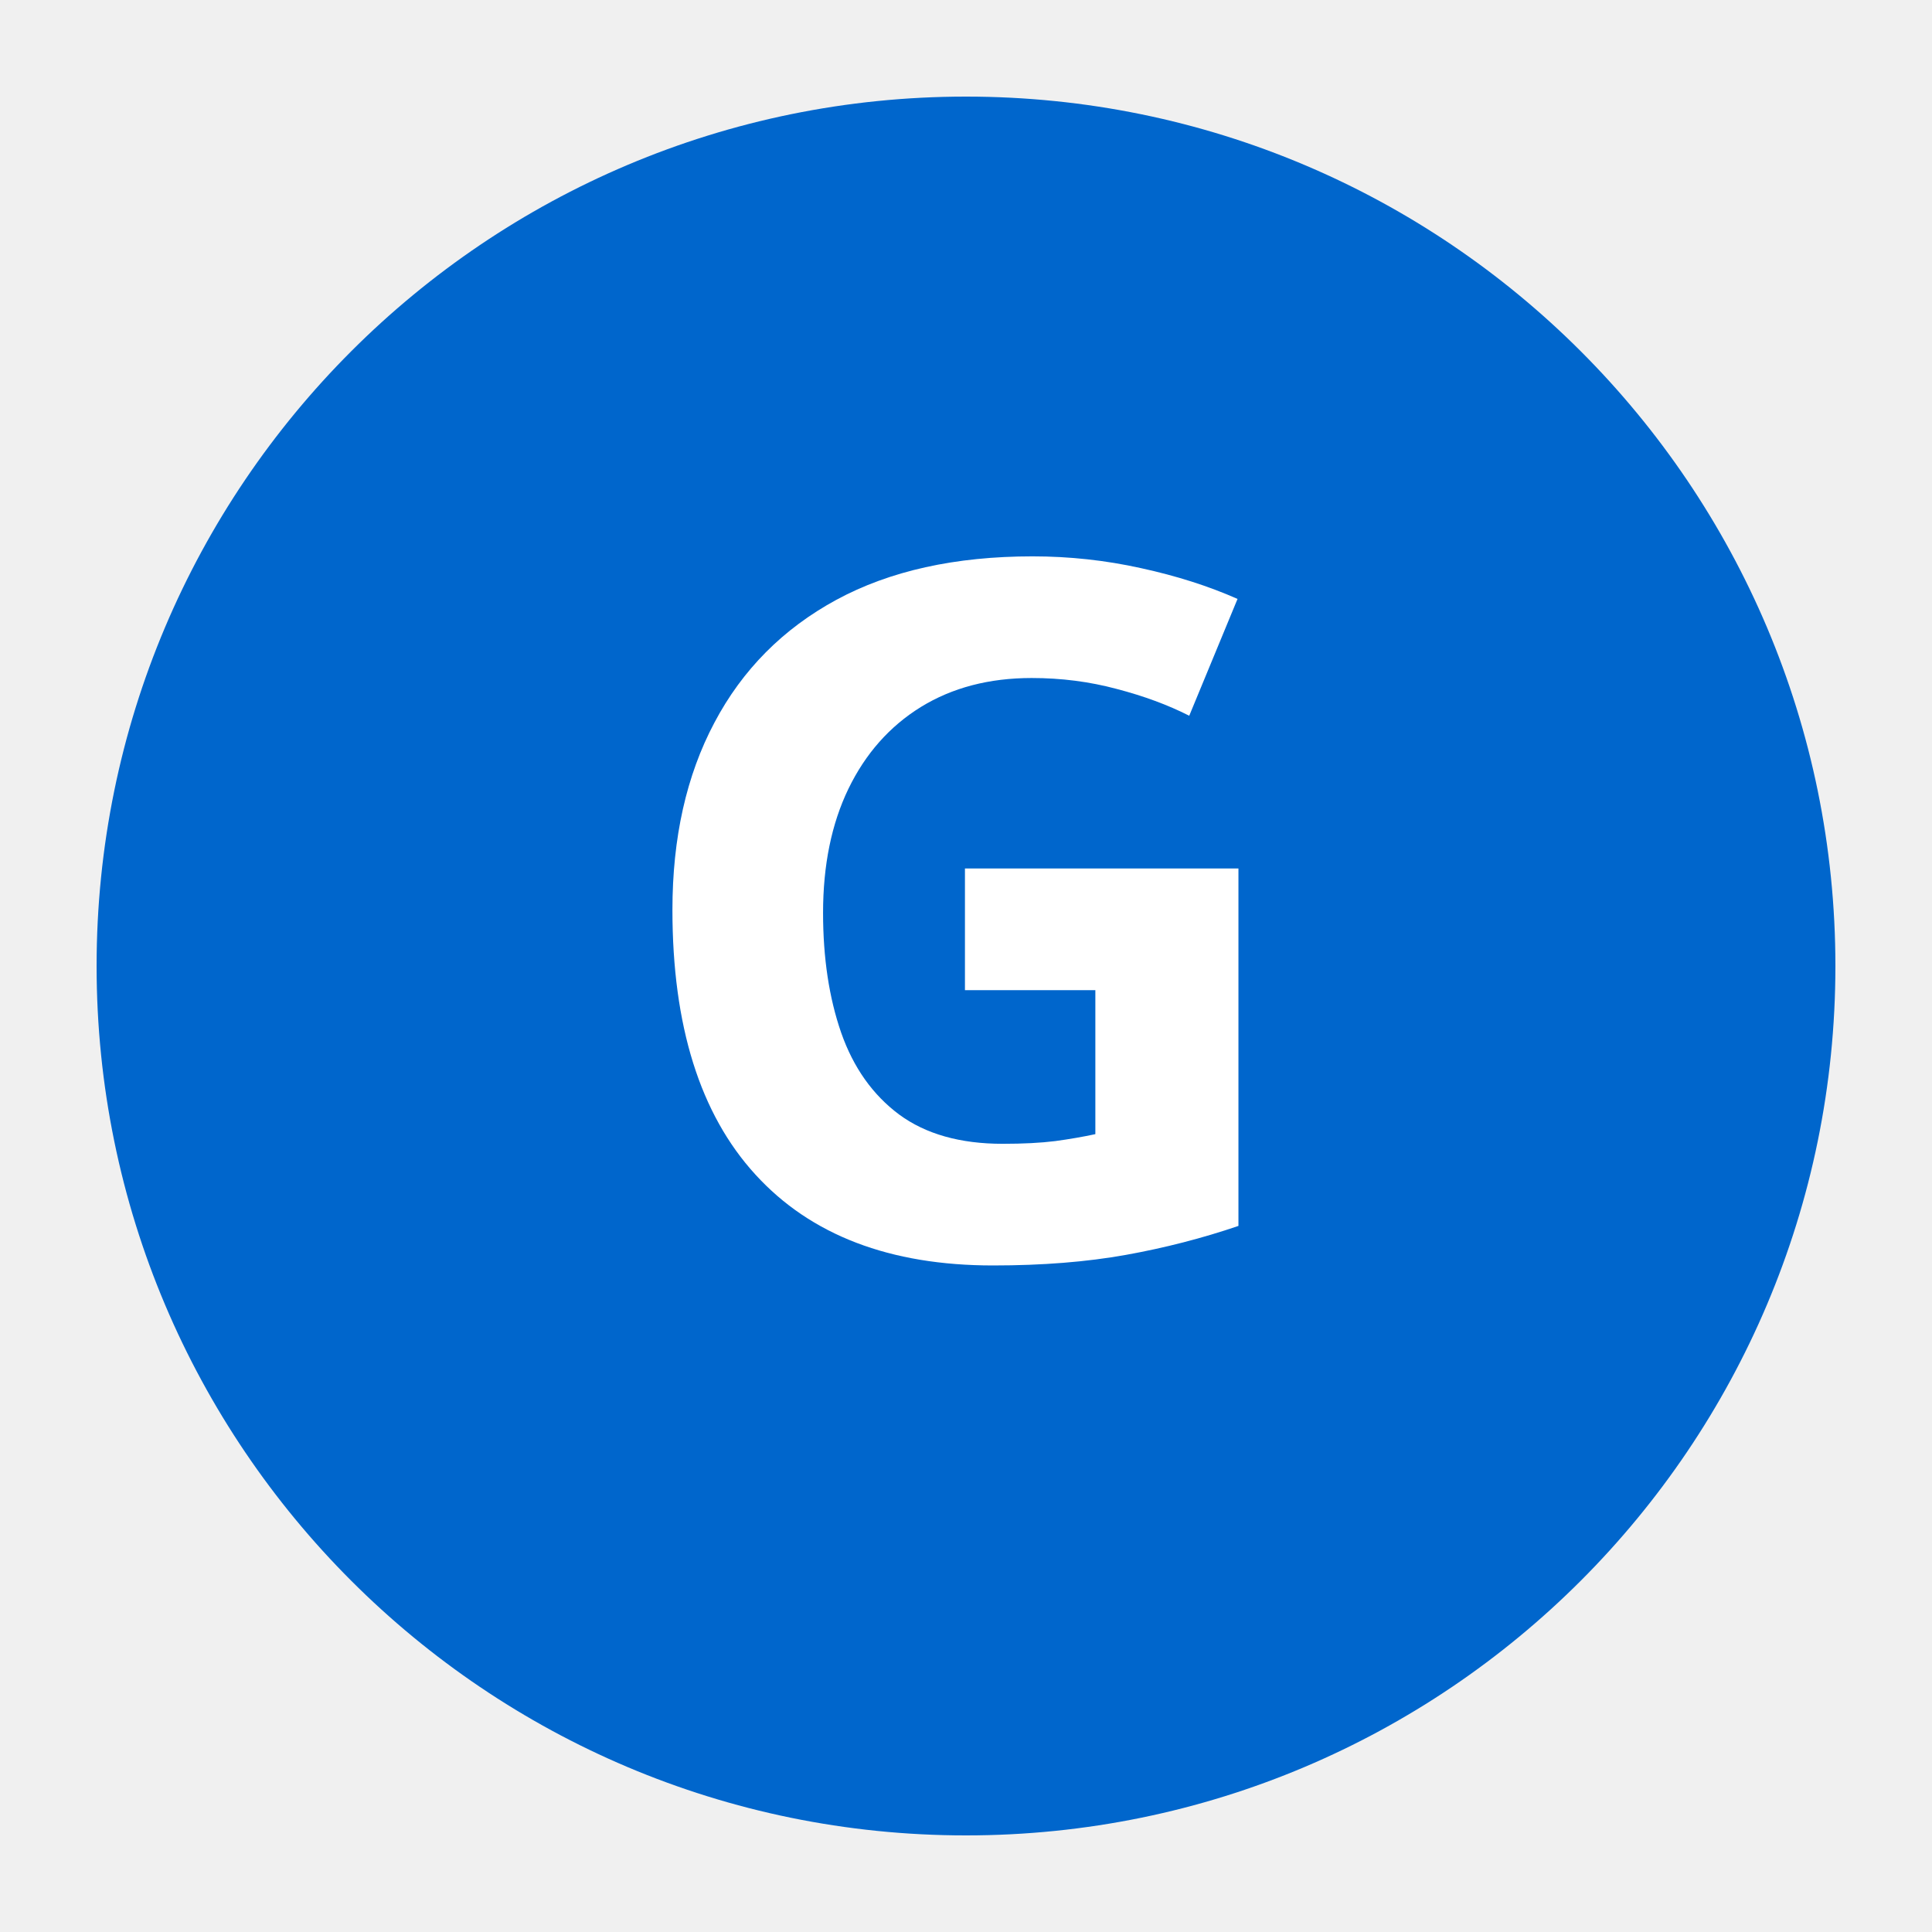
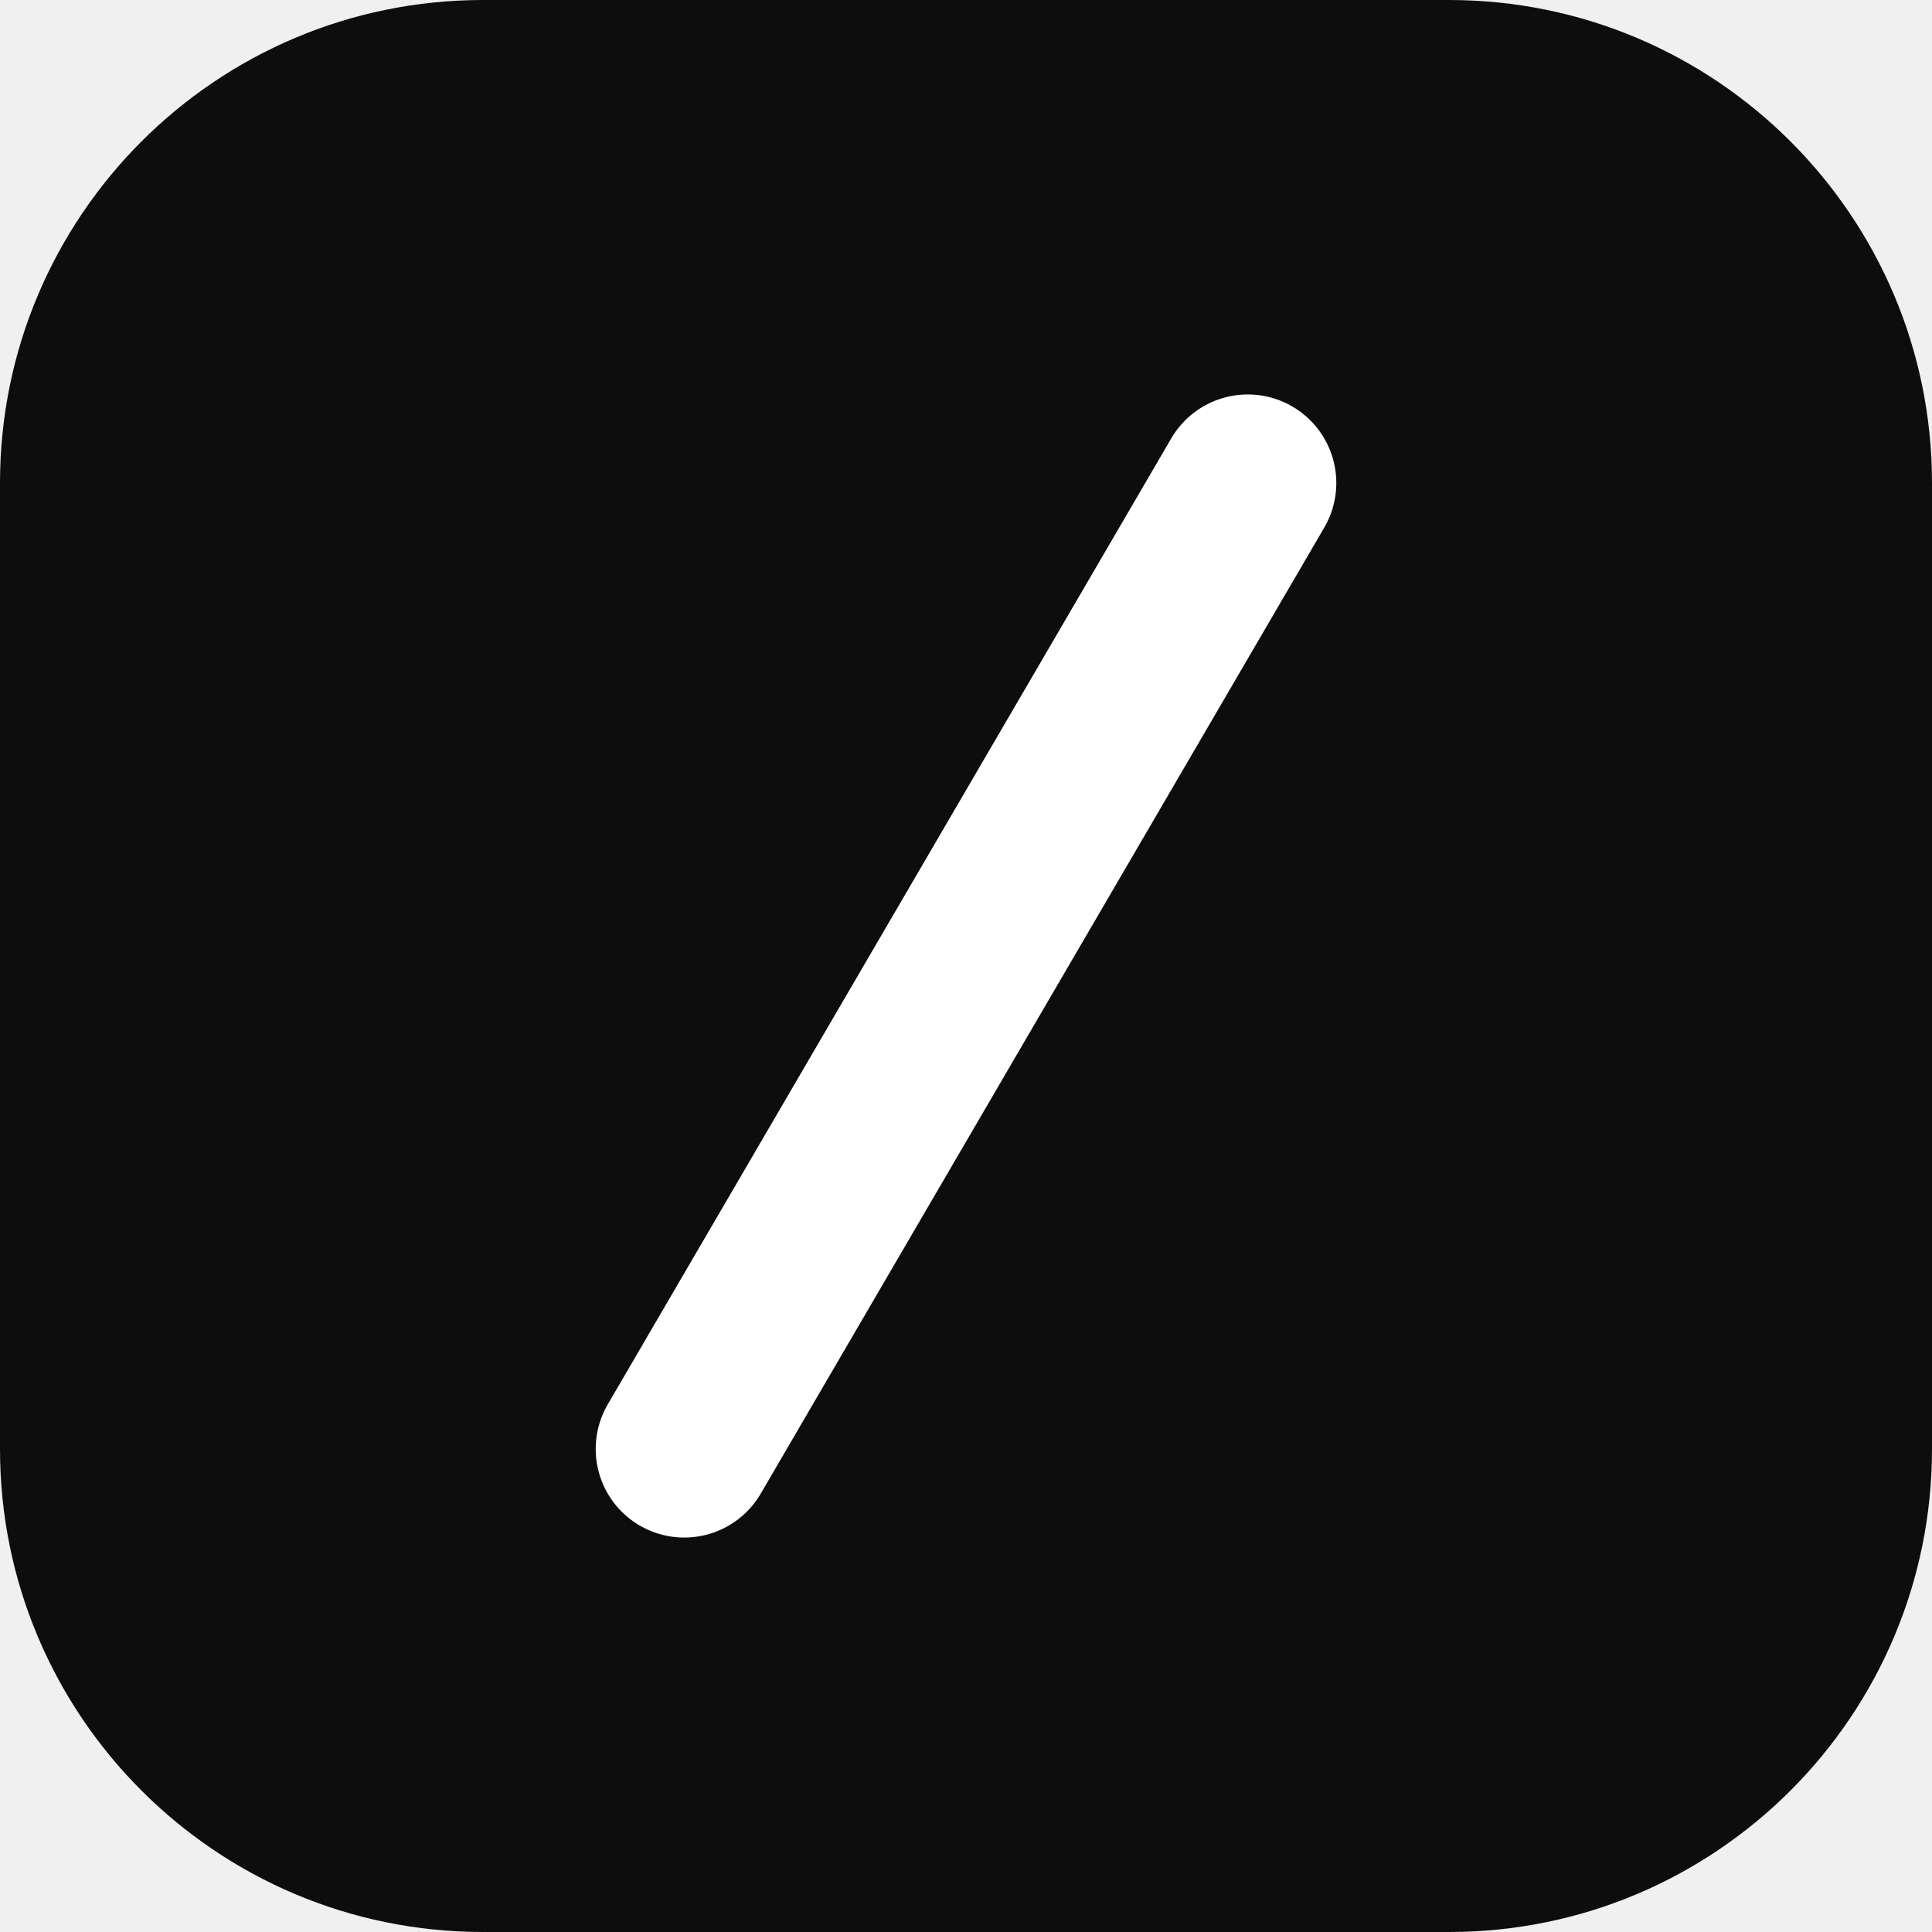
- <svg xmlns="http://www.w3.org/2000/svg" viewBox="0 0 100 100">
-   <circle cx="50" cy="50" r="45" fill="#0066cc" />
-   <text x="50" y="65" font-size="50" font-family="sans-serif" font-weight="bold" fill="white" text-anchor="middle">G</text>
+ <svg xmlns="http://www.w3.org/2000/svg" viewBox="0 0 24 24">
+   <rect width="24" height="24" rx="6" fill="#0d0d0d" />
+   <path d="M15.5 6 8.5 18" stroke="#fff" stroke-width="2.2" stroke-linecap="round" />
</svg>
